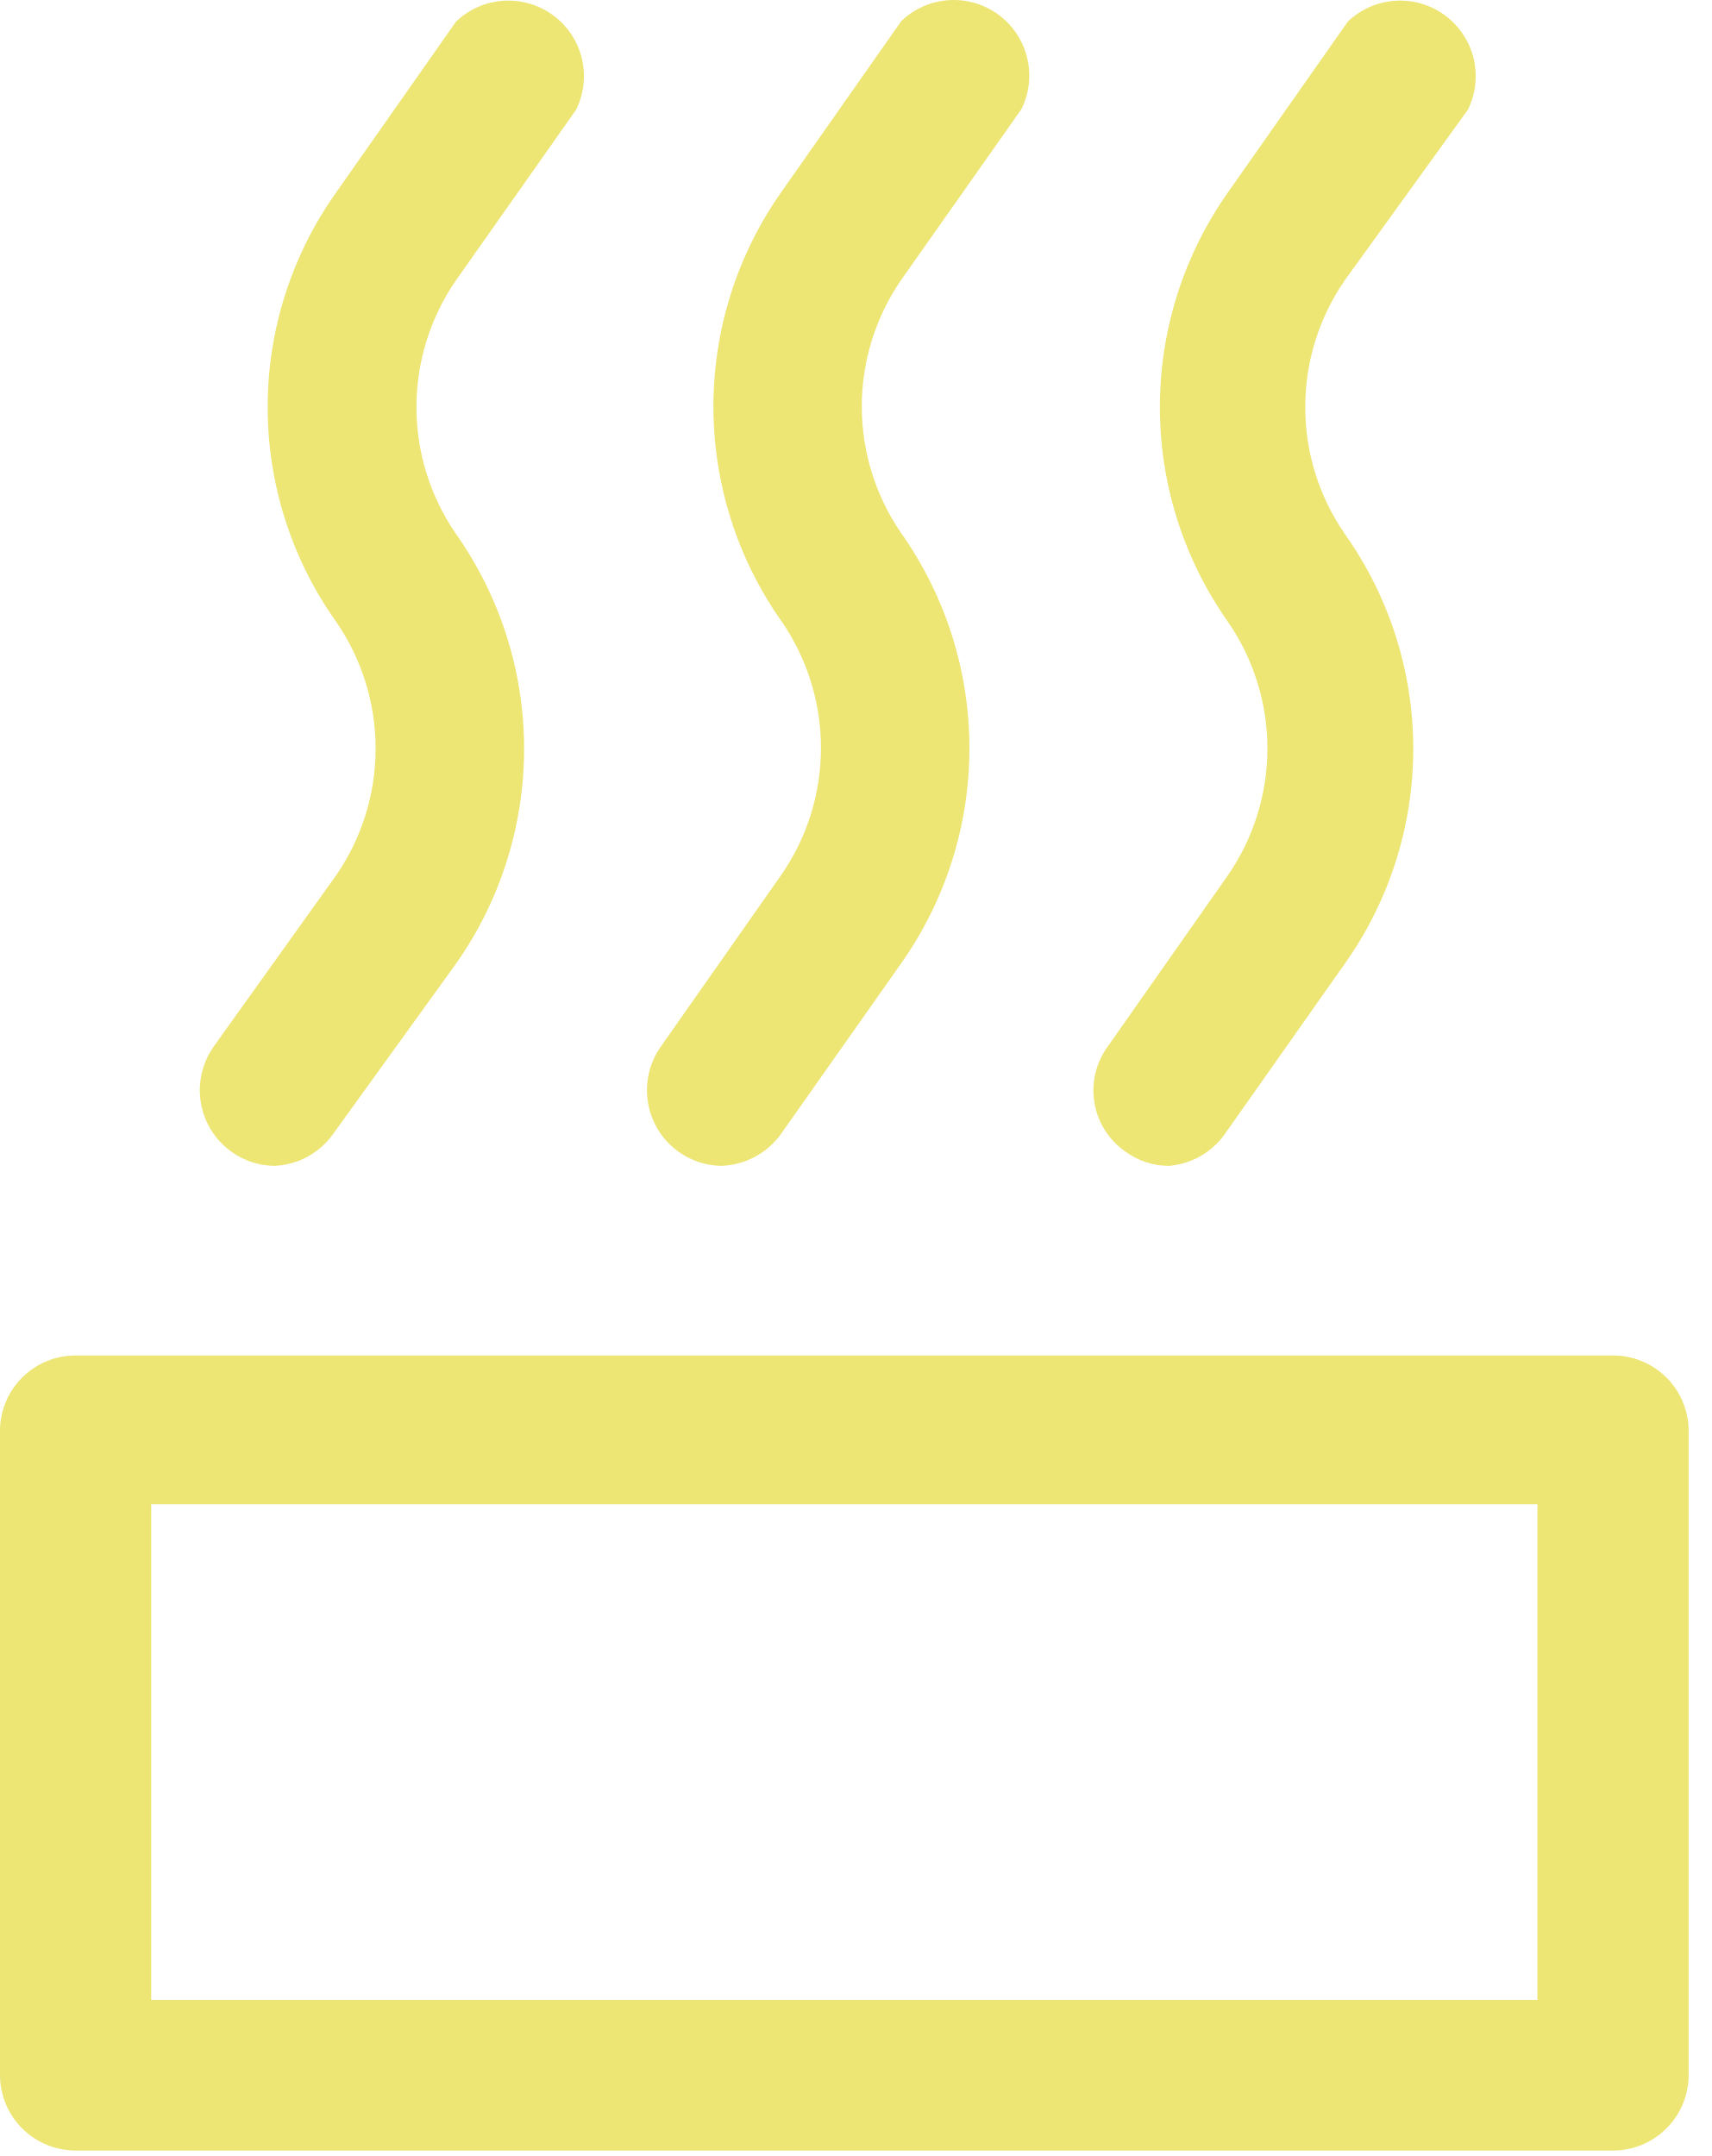
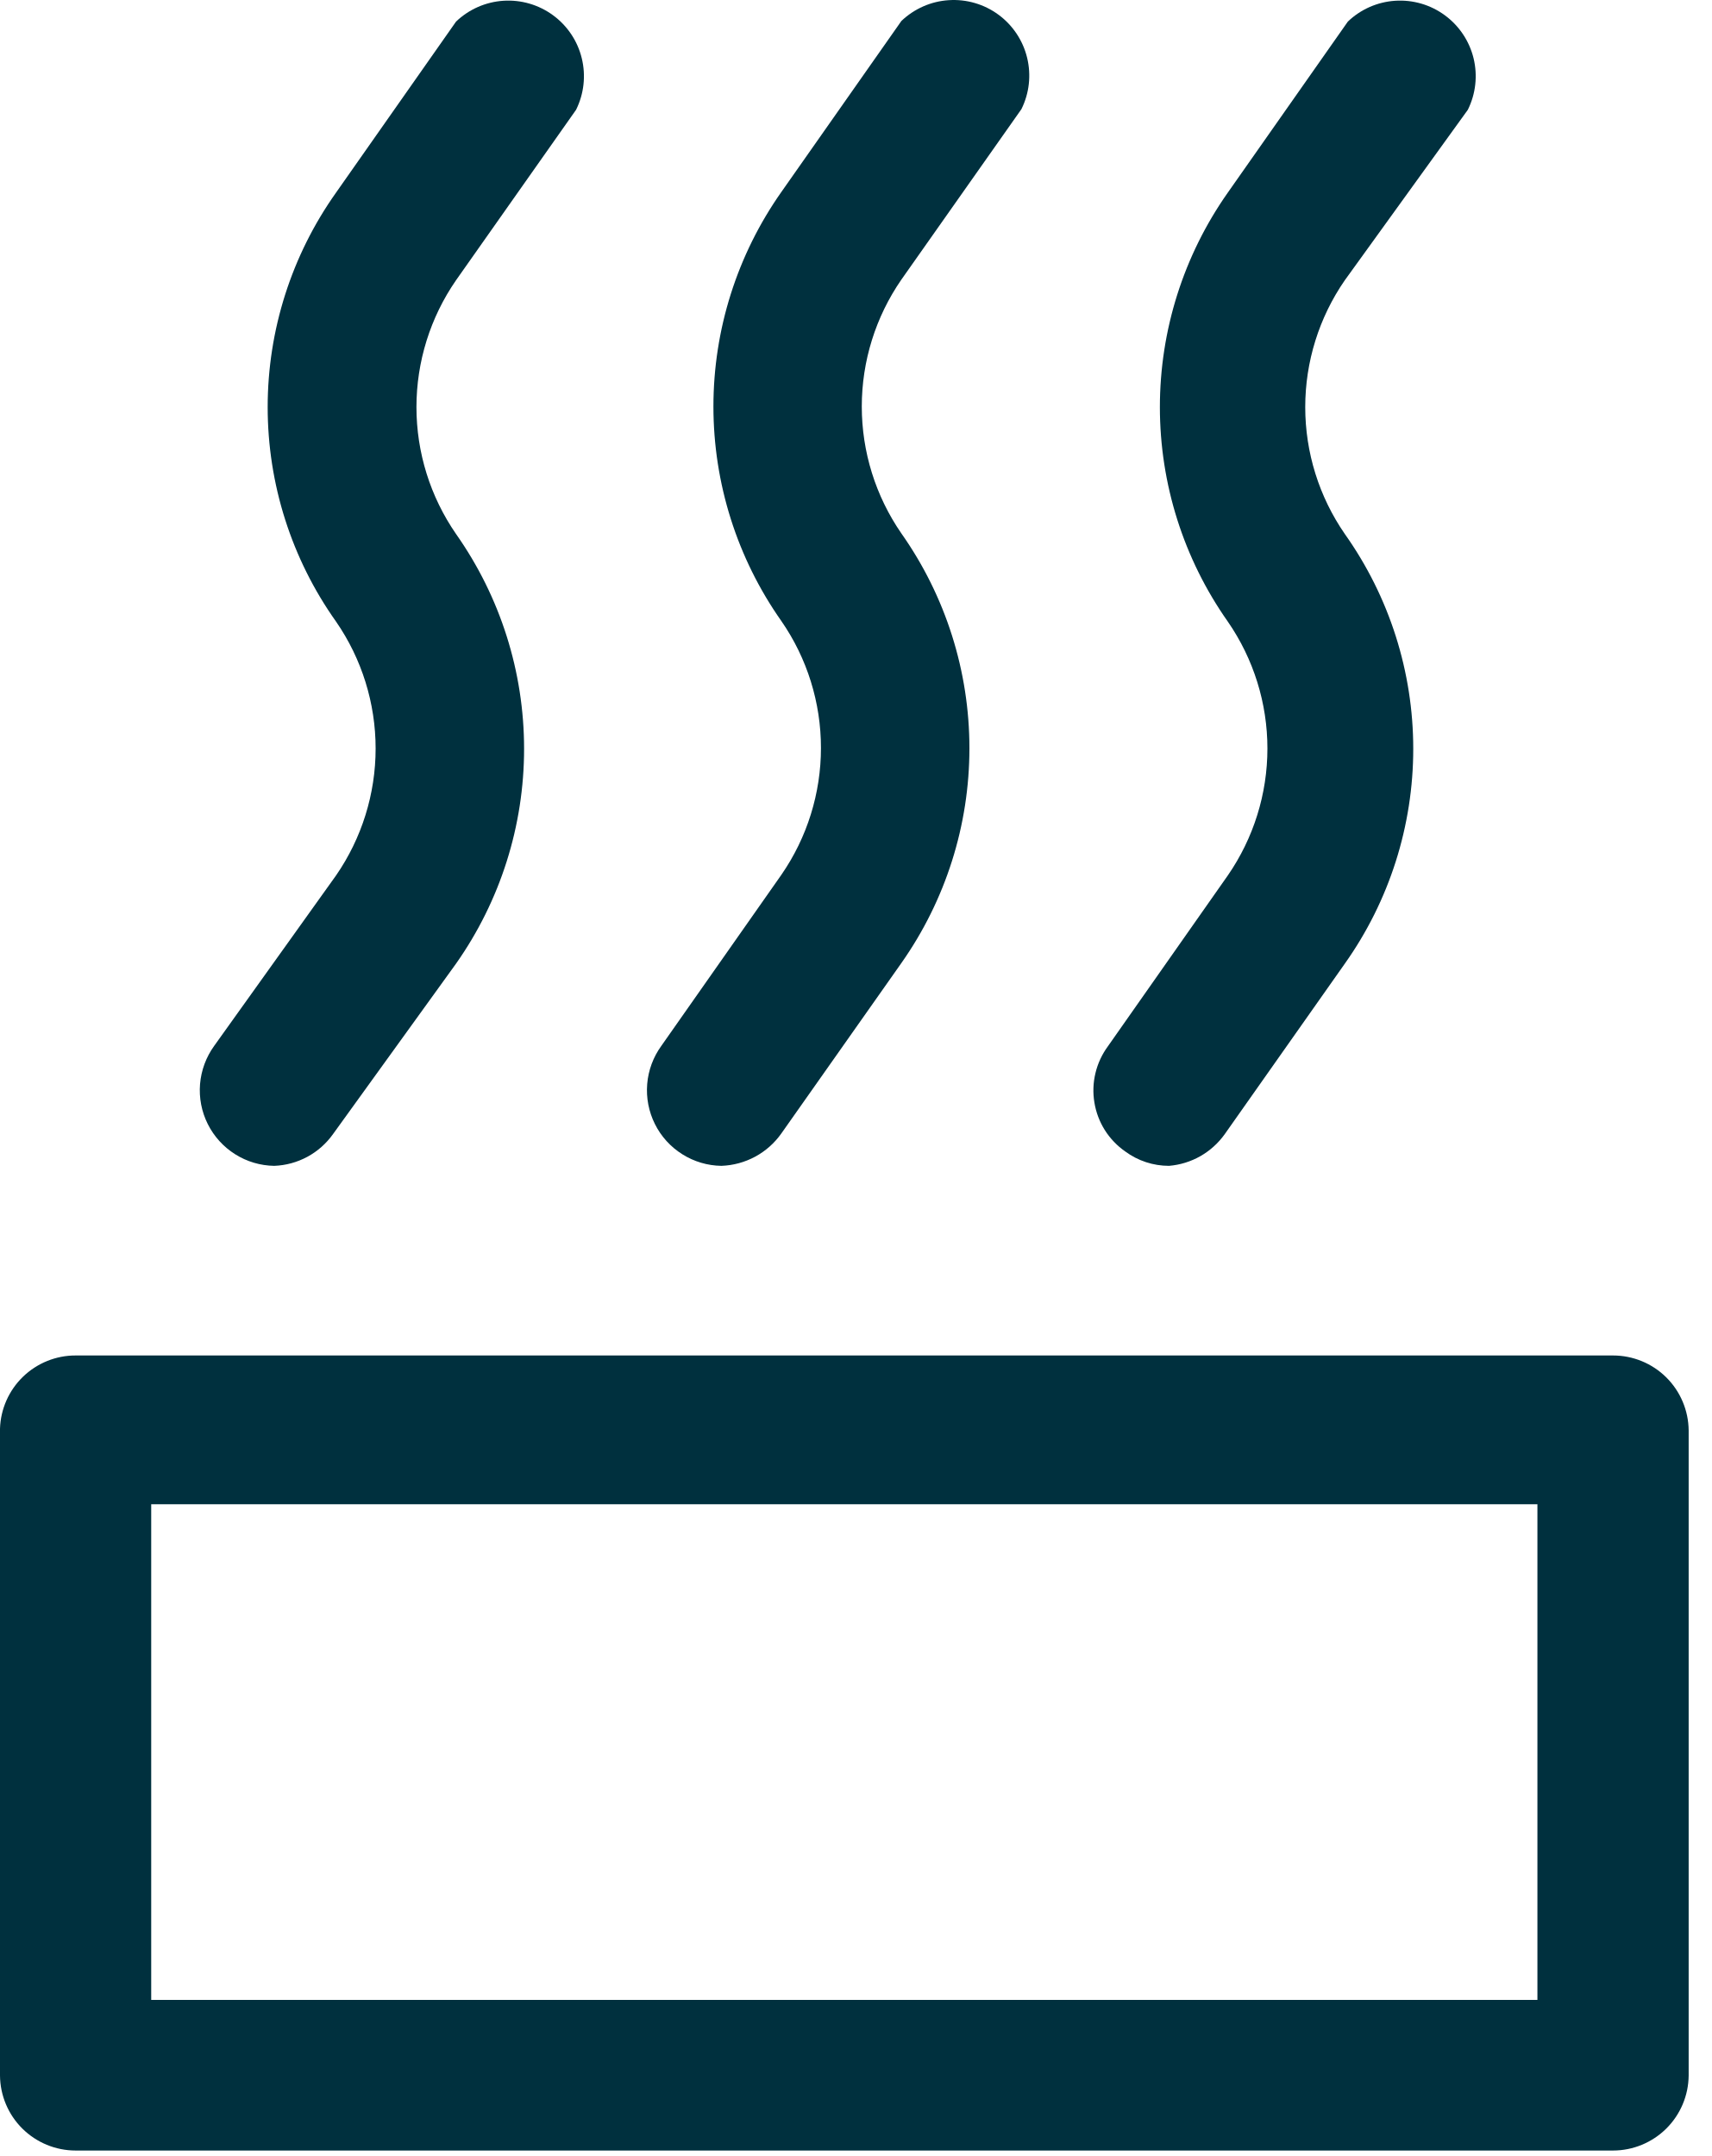
<svg xmlns="http://www.w3.org/2000/svg" width="50" height="63" viewBox="0 0 50 63" fill="none">
-   <path d="M8.013 34.067C7.608 34.061 7.213 33.944 6.871 33.728C6.529 33.513 6.252 33.208 6.071 32.846C5.89 32.484 5.812 32.08 5.845 31.677C5.879 31.274 6.022 30.888 6.259 30.56L9.819 25.581C10.572 24.491 10.975 23.197 10.975 21.872C10.975 20.548 10.572 19.254 9.819 18.164C8.519 16.332 7.821 14.142 7.821 11.896C7.821 9.65 8.519 7.46 9.819 5.628L13.325 0.631C13.701 0.271 14.191 0.056 14.71 0.022C15.228 -0.011 15.742 0.139 16.161 0.447C16.58 0.755 16.877 1.2 16.999 1.705C17.122 2.21 17.063 2.742 16.832 3.208L13.325 8.188C12.572 9.277 12.168 10.571 12.168 11.896C12.168 13.221 12.572 14.514 13.325 15.604C14.619 17.442 15.313 19.634 15.313 21.881C15.313 24.128 14.619 26.321 13.325 28.158L9.731 33.138C9.535 33.414 9.278 33.642 8.98 33.803C8.682 33.964 8.351 34.054 8.013 34.067Z" fill="#EDE574" />
-   <path d="M21.077 34.067C20.673 34.061 20.278 33.944 19.936 33.728C19.593 33.513 19.316 33.208 19.136 32.846C18.955 32.484 18.877 32.08 18.91 31.677C18.943 31.274 19.086 30.888 19.324 30.56L22.83 25.563C23.584 24.473 23.987 23.18 23.987 21.855C23.987 20.53 23.584 19.236 22.83 18.147C21.538 16.312 20.845 14.122 20.845 11.878C20.845 9.634 21.538 7.445 22.83 5.61L26.337 0.613C26.713 0.254 27.203 0.038 27.721 0.005C28.24 -0.029 28.754 0.121 29.173 0.429C29.592 0.737 29.889 1.183 30.011 1.688C30.134 2.193 30.075 2.725 29.844 3.19L26.337 8.17C25.584 9.26 25.18 10.553 25.18 11.878C25.18 13.203 25.584 14.497 26.337 15.587C27.631 17.424 28.325 19.617 28.325 21.864C28.325 24.111 27.631 26.303 26.337 28.141L22.83 33.12C22.631 33.402 22.369 33.635 22.065 33.799C21.76 33.963 21.422 34.055 21.077 34.067Z" fill="#EDE574" />
-   <path d="M34.157 34.067C33.696 34.067 33.248 33.92 32.877 33.646C32.639 33.48 32.437 33.269 32.282 33.024C32.128 32.779 32.024 32.505 31.977 32.219C31.929 31.933 31.939 31.641 32.007 31.359C32.074 31.077 32.197 30.812 32.368 30.578L35.875 25.581C36.628 24.491 37.032 23.197 37.032 21.872C37.032 20.548 36.628 19.254 35.875 18.164C34.583 16.329 33.89 14.14 33.89 11.896C33.89 9.652 34.583 7.463 35.875 5.628L39.382 0.631C39.757 0.271 40.247 0.056 40.766 0.022C41.285 -0.011 41.799 0.139 42.217 0.447C42.636 0.755 42.933 1.2 43.056 1.705C43.178 2.21 43.119 2.742 42.888 3.208L39.294 8.188C38.541 9.277 38.137 10.571 38.137 11.896C38.137 13.221 38.541 14.514 39.294 15.604C40.595 17.439 41.293 19.632 41.293 21.881C41.293 24.13 40.595 26.324 39.294 28.158L35.787 33.138C35.599 33.402 35.356 33.622 35.075 33.783C34.793 33.943 34.48 34.04 34.157 34.067Z" fill="#EDE574" />
-   <path d="M47.13 62.84H2.209C1.626 62.84 1.067 62.609 0.653 62.199C0.239 61.788 0.005 61.231 0 60.648V41.747C0.018 41.173 0.259 40.629 0.671 40.23C1.084 39.831 1.635 39.607 2.209 39.608H47.13C47.713 39.608 48.272 39.838 48.686 40.248C49.1 40.659 49.335 41.217 49.34 41.799V60.648C49.335 61.231 49.1 61.788 48.686 62.199C48.272 62.609 47.713 62.84 47.13 62.84ZM4.418 58.439H44.921V43.956H4.418V58.439Z" fill="#EDE574" />
+   <path d="M8.013 34.067C7.608 34.061 7.213 33.944 6.871 33.728C6.529 33.513 6.252 33.208 6.071 32.846C5.89 32.484 5.812 32.08 5.845 31.677C5.879 31.274 6.022 30.888 6.259 30.56L9.819 25.581C10.572 24.491 10.975 23.197 10.975 21.872C10.975 20.548 10.572 19.254 9.819 18.164C8.519 16.332 7.821 14.142 7.821 11.896C7.821 9.65 8.519 7.46 9.819 5.628L13.325 0.631C13.701 0.271 14.191 0.056 14.71 0.022C15.228 -0.011 15.742 0.139 16.161 0.447C16.58 0.755 16.877 1.2 16.999 1.705C17.122 2.21 17.063 2.742 16.832 3.208L13.325 8.188C12.572 9.277 12.168 10.571 12.168 11.896C12.168 13.221 12.572 14.514 13.325 15.604C14.619 17.442 15.313 19.634 15.313 21.881C15.313 24.128 14.619 26.321 13.325 28.158L9.731 33.138C9.535 33.414 9.278 33.642 8.98 33.803C8.682 33.964 8.351 34.054 8.013 34.067Z" fill="#00303E" />
+   <path d="M21.077 34.067C20.673 34.061 20.278 33.944 19.936 33.728C19.593 33.513 19.316 33.208 19.136 32.846C18.955 32.484 18.877 32.08 18.91 31.677C18.943 31.274 19.086 30.888 19.324 30.56L22.83 25.563C23.584 24.473 23.987 23.18 23.987 21.855C23.987 20.53 23.584 19.236 22.83 18.147C21.538 16.312 20.845 14.122 20.845 11.878C20.845 9.634 21.538 7.445 22.83 5.61L26.337 0.613C26.713 0.254 27.203 0.038 27.721 0.005C28.24 -0.029 28.754 0.121 29.173 0.429C29.592 0.737 29.889 1.183 30.011 1.688C30.134 2.193 30.075 2.725 29.844 3.19L26.337 8.17C25.584 9.26 25.18 10.553 25.18 11.878C25.18 13.203 25.584 14.497 26.337 15.587C27.631 17.424 28.325 19.617 28.325 21.864C28.325 24.111 27.631 26.303 26.337 28.141L22.83 33.12C22.631 33.402 22.369 33.635 22.065 33.799C21.76 33.963 21.422 34.055 21.077 34.067Z" fill="#00303E" />
+   <path d="M34.157 34.067C33.696 34.067 33.248 33.92 32.877 33.646C32.639 33.48 32.437 33.269 32.282 33.024C32.128 32.779 32.024 32.505 31.977 32.219C31.929 31.933 31.939 31.641 32.007 31.359C32.074 31.077 32.197 30.812 32.368 30.578L35.875 25.581C36.628 24.491 37.032 23.197 37.032 21.872C37.032 20.548 36.628 19.254 35.875 18.164C34.583 16.329 33.89 14.14 33.89 11.896C33.89 9.652 34.583 7.463 35.875 5.628L39.382 0.631C39.757 0.271 40.247 0.056 40.766 0.022C41.285 -0.011 41.799 0.139 42.217 0.447C42.636 0.755 42.933 1.2 43.056 1.705C43.178 2.21 43.119 2.742 42.888 3.208L39.294 8.188C38.541 9.277 38.137 10.571 38.137 11.896C38.137 13.221 38.541 14.514 39.294 15.604C40.595 17.439 41.293 19.632 41.293 21.881C41.293 24.13 40.595 26.324 39.294 28.158L35.787 33.138C35.599 33.402 35.356 33.622 35.075 33.783C34.793 33.943 34.48 34.04 34.157 34.067Z" fill="#00303E" />
+   <path d="M47.13 62.84H2.209C1.626 62.84 1.067 62.609 0.653 62.199C0.239 61.788 0.005 61.231 0 60.648V41.747C0.018 41.173 0.259 40.629 0.671 40.23C1.084 39.831 1.635 39.607 2.209 39.608H47.13C47.713 39.608 48.272 39.838 48.686 40.248C49.1 40.659 49.335 41.217 49.34 41.799V60.648C49.335 61.231 49.1 61.788 48.686 62.199C48.272 62.609 47.713 62.84 47.13 62.84ZM4.418 58.439H44.921V43.956H4.418V58.439Z" fill="#00303E" />
</svg>
